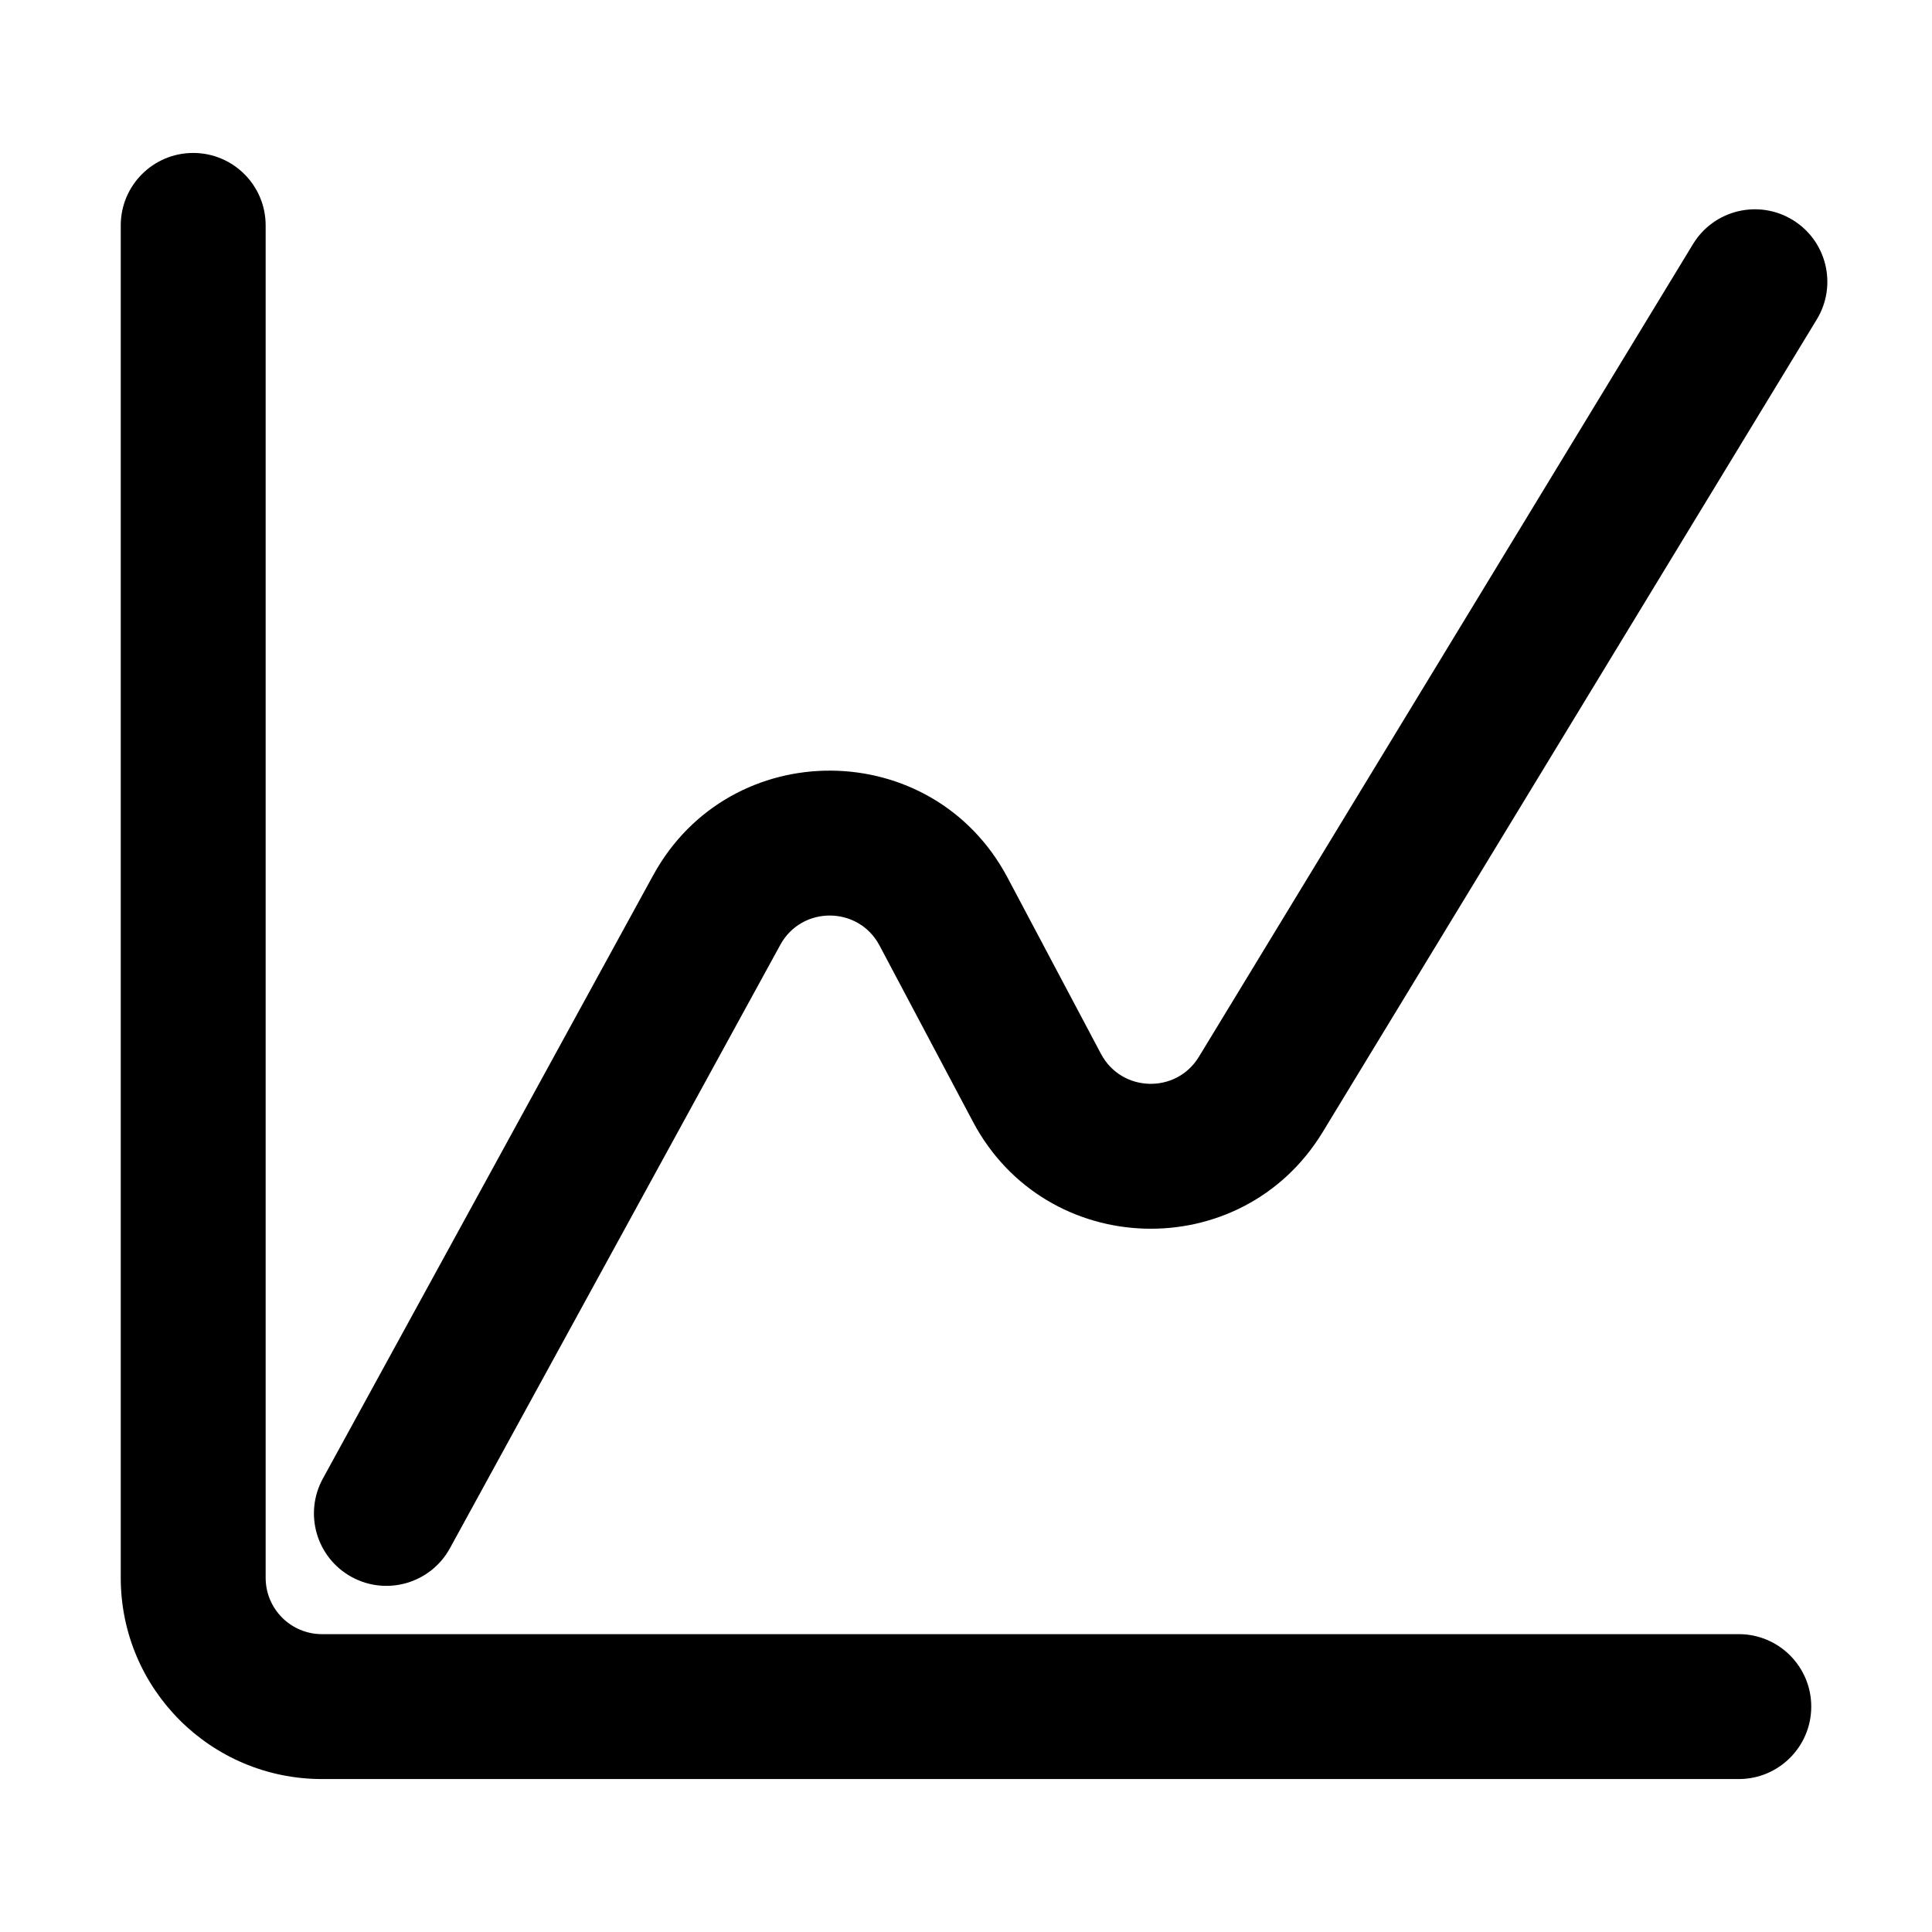
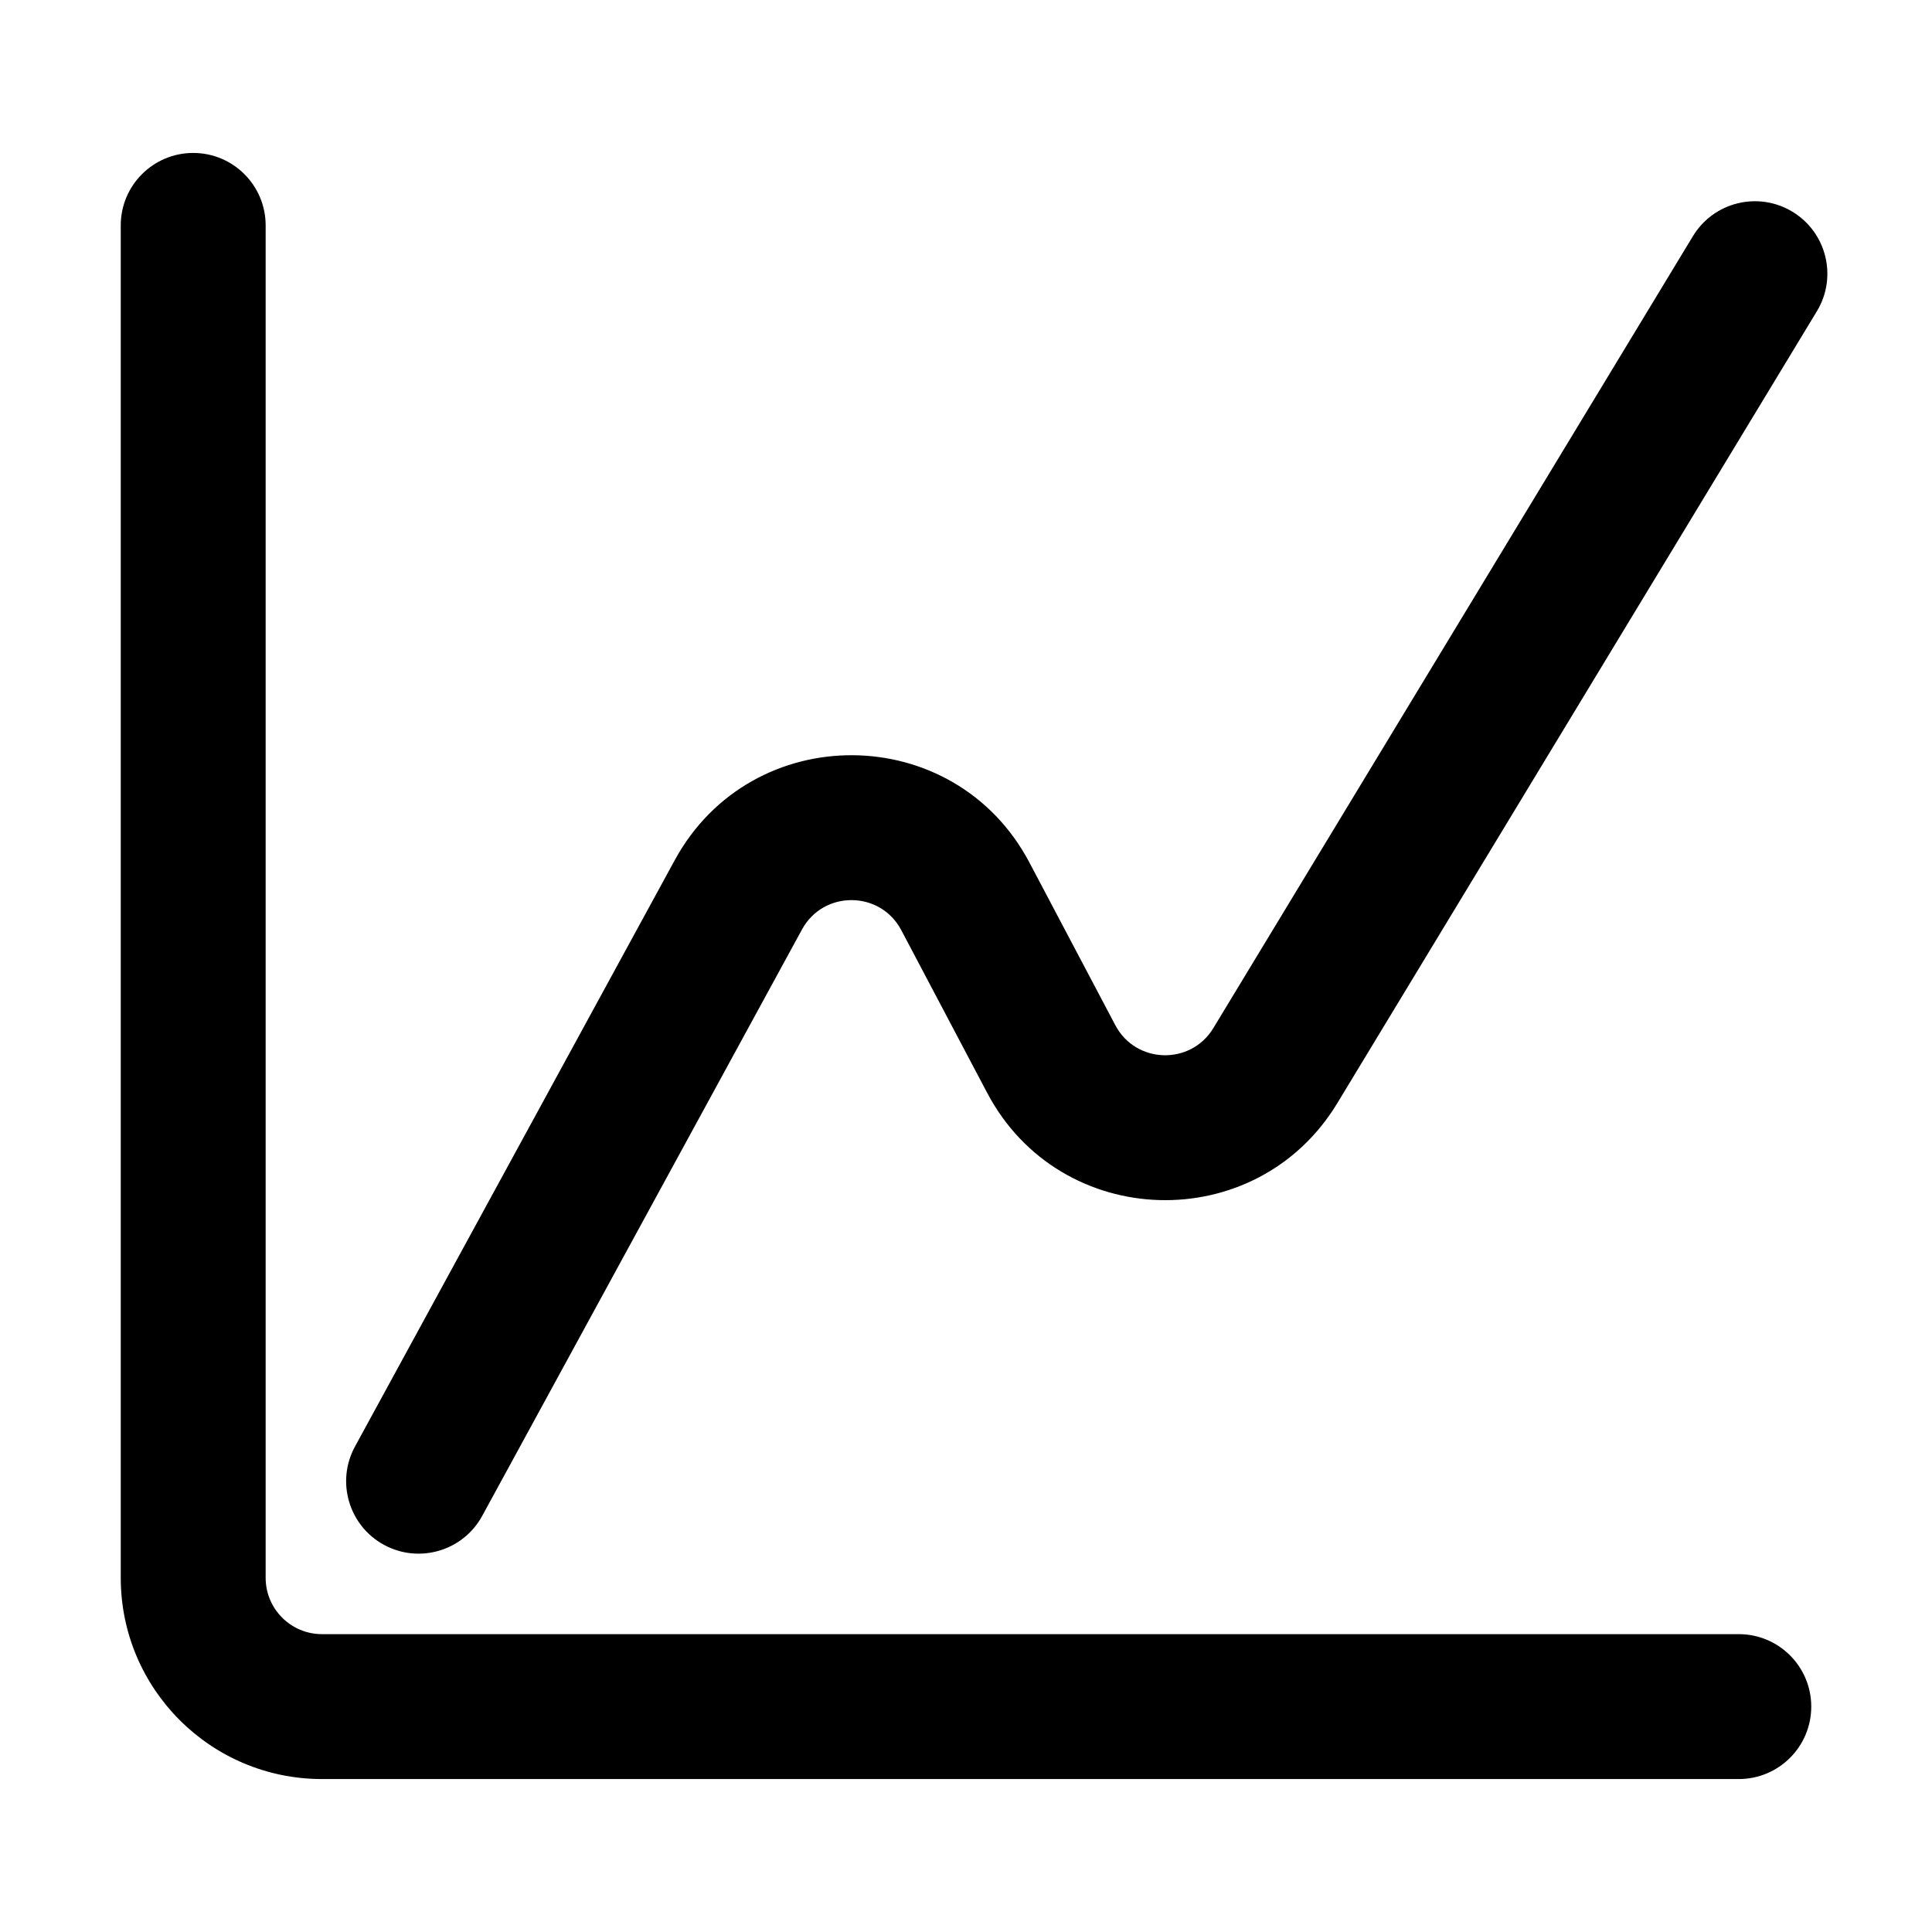
<svg xmlns="http://www.w3.org/2000/svg" width="120" height="120" viewBox="0 0 120 120" fill="none">
  <path d="M7.5 98V14C7.5 11.515 9.515 9.5 12 9.5C14.485 9.5 16.5 11.515 16.5 14V98C16.5 99.933 18.067 101.5 20 101.5H108C110.485 101.5 112.5 103.515 112.5 106C112.5 108.485 110.485 110.5 108 110.5H20C13.096 110.5 7.5 104.904 7.5 98Z" fill="black" />
-   <path d="M105.155 15.162C106.446 13.039 109.214 12.364 111.338 13.656C113.461 14.947 114.136 17.715 112.845 19.838L82.156 70.313C77.118 78.598 64.974 78.242 60.432 69.674L54.628 58.726C53.322 56.264 49.804 56.241 48.466 58.685L27.947 96.162C26.754 98.341 24.019 99.141 21.839 97.948C19.659 96.754 18.859 94.019 20.053 91.839L40.571 54.363C45.351 45.633 57.919 45.718 62.58 54.511L68.384 65.458C69.656 67.857 73.056 67.957 74.467 65.637L105.155 15.162Z" fill="black" />
+   <path d="M105.15 14.669C106.438 12.543 109.205 11.863 111.331 13.15C113.457 14.438 114.137 17.205 112.85 19.331L83.063 68.519C78.029 76.83 65.853 76.473 61.316 67.881L55.98 57.773C54.677 55.305 51.149 55.282 49.813 57.732L29.951 94.154C28.761 96.336 26.028 97.141 23.846 95.951C21.664 94.761 20.859 92.028 22.049 89.846L41.911 53.424C46.685 44.67 59.283 44.754 63.938 53.571L69.275 63.678C70.546 66.084 73.955 66.183 75.364 63.856L105.15 14.669Z" fill="black" />
</svg>
